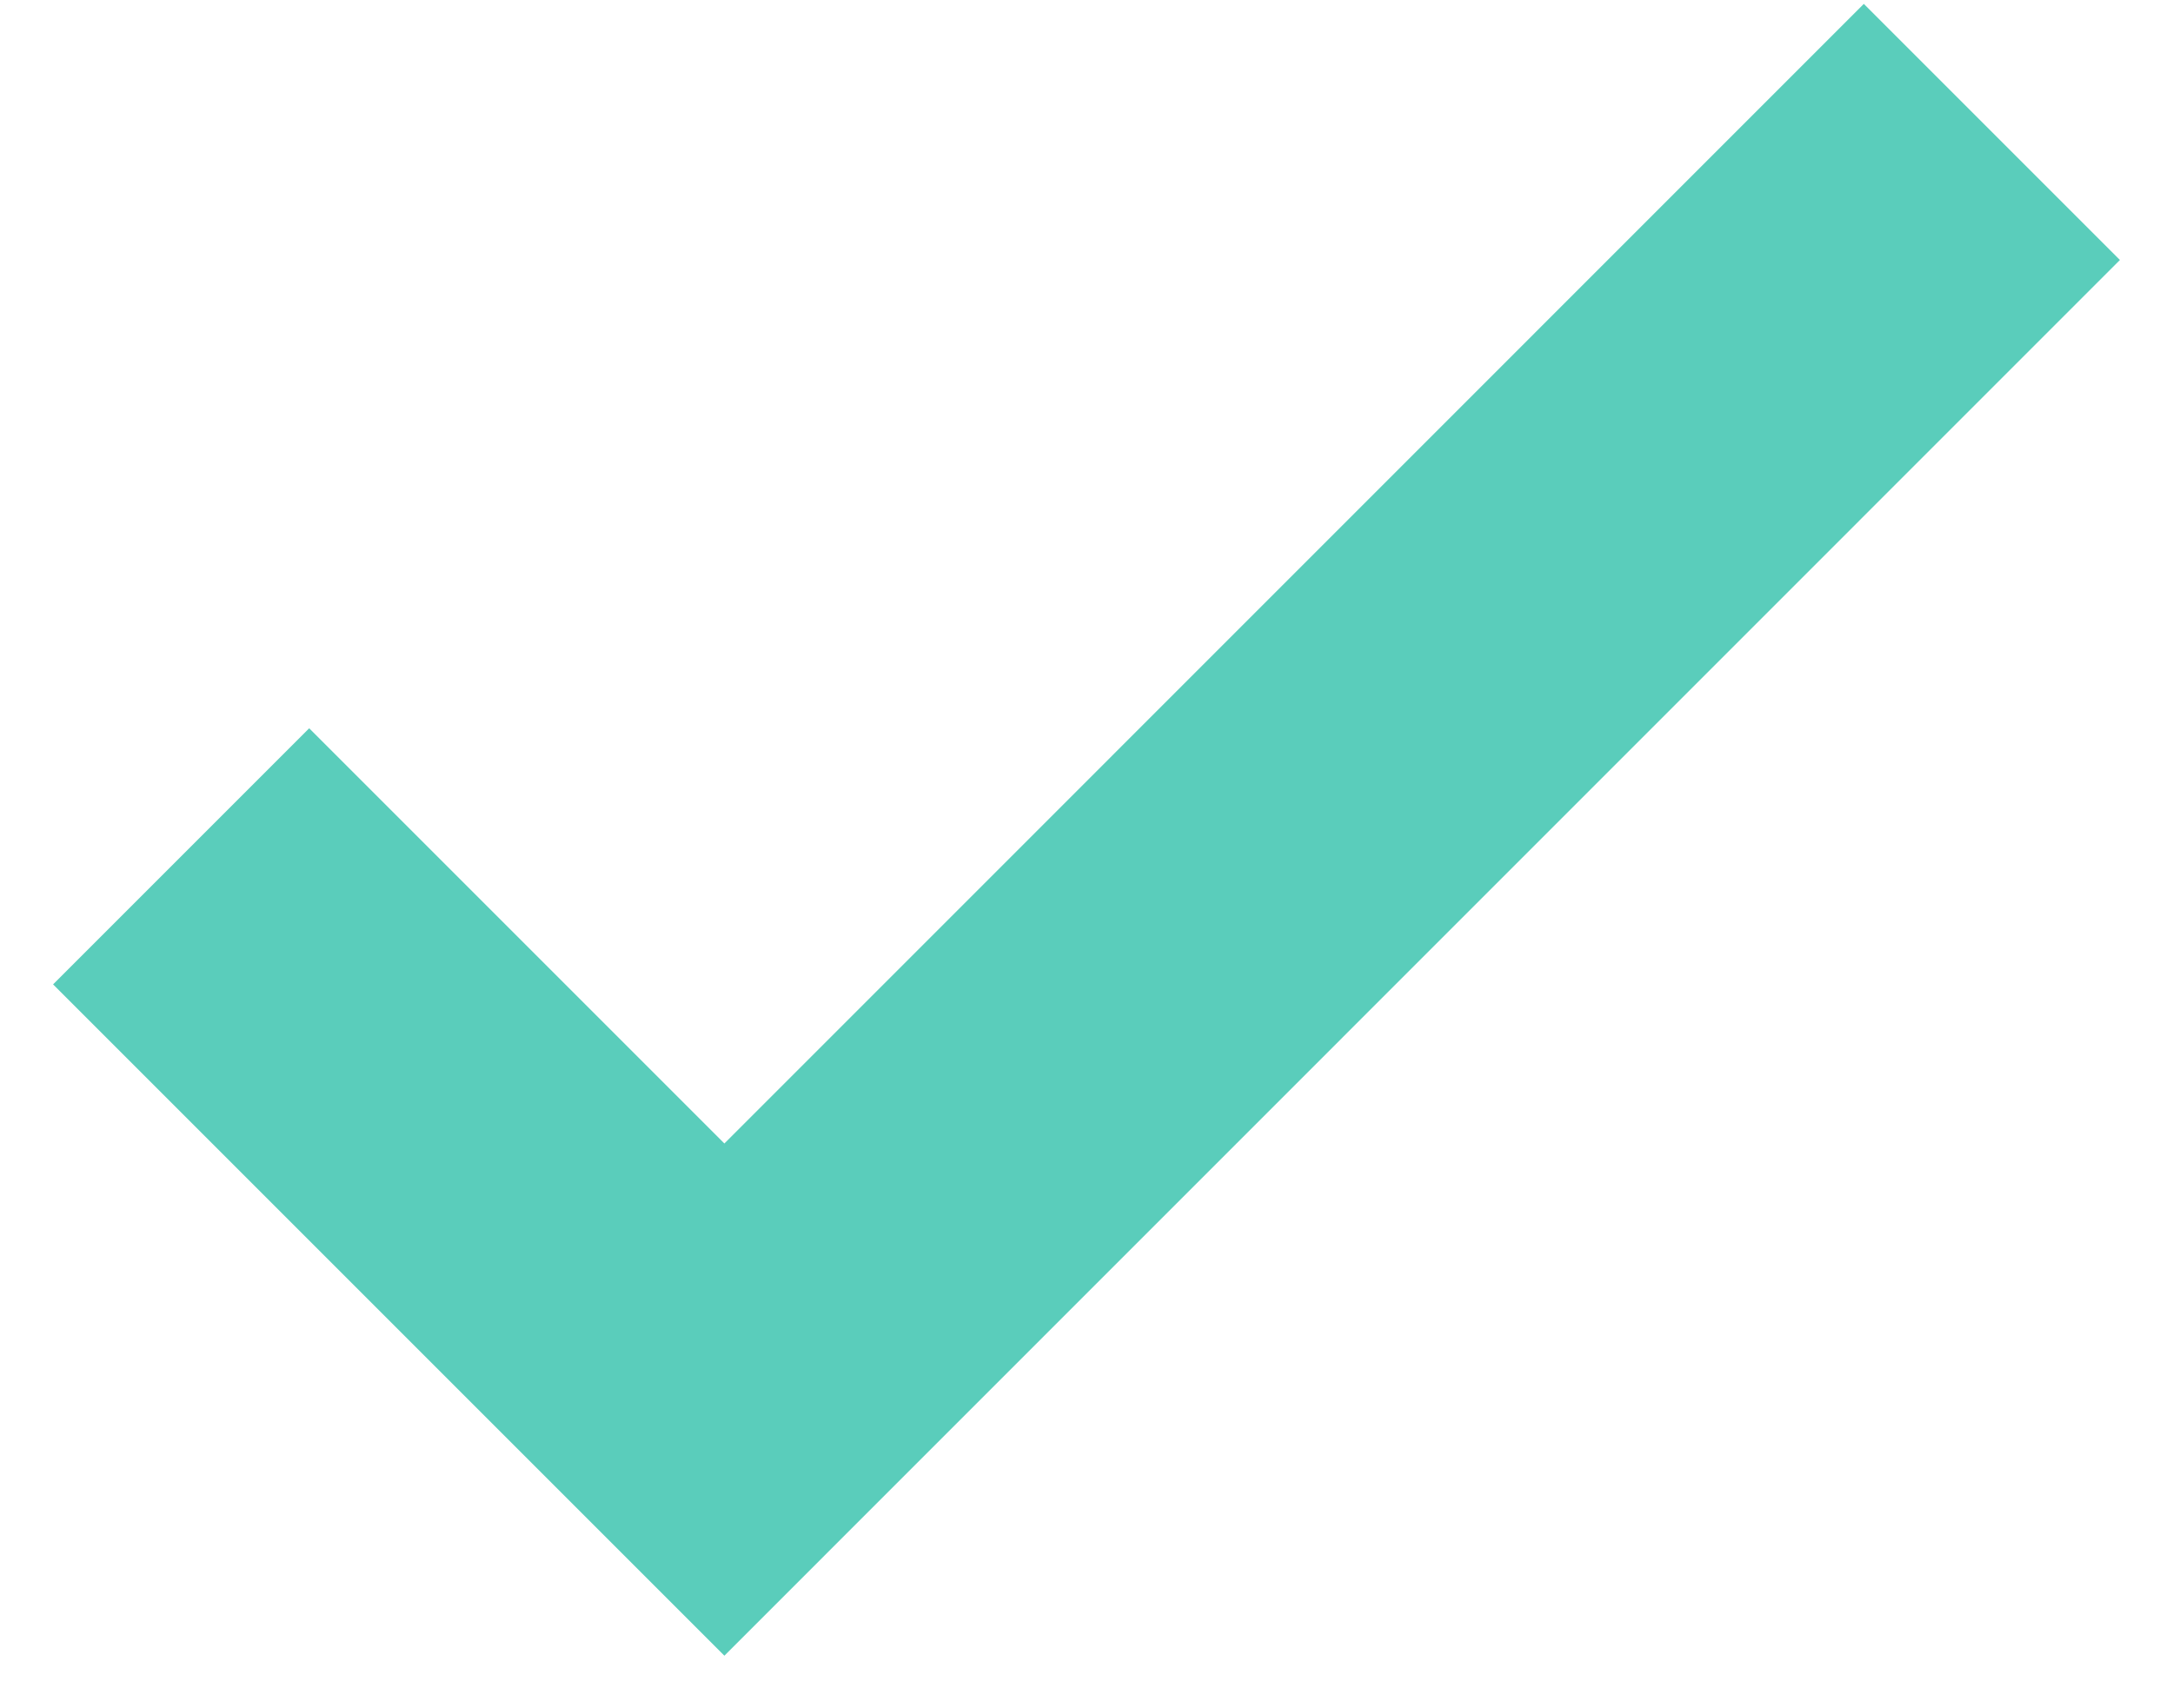
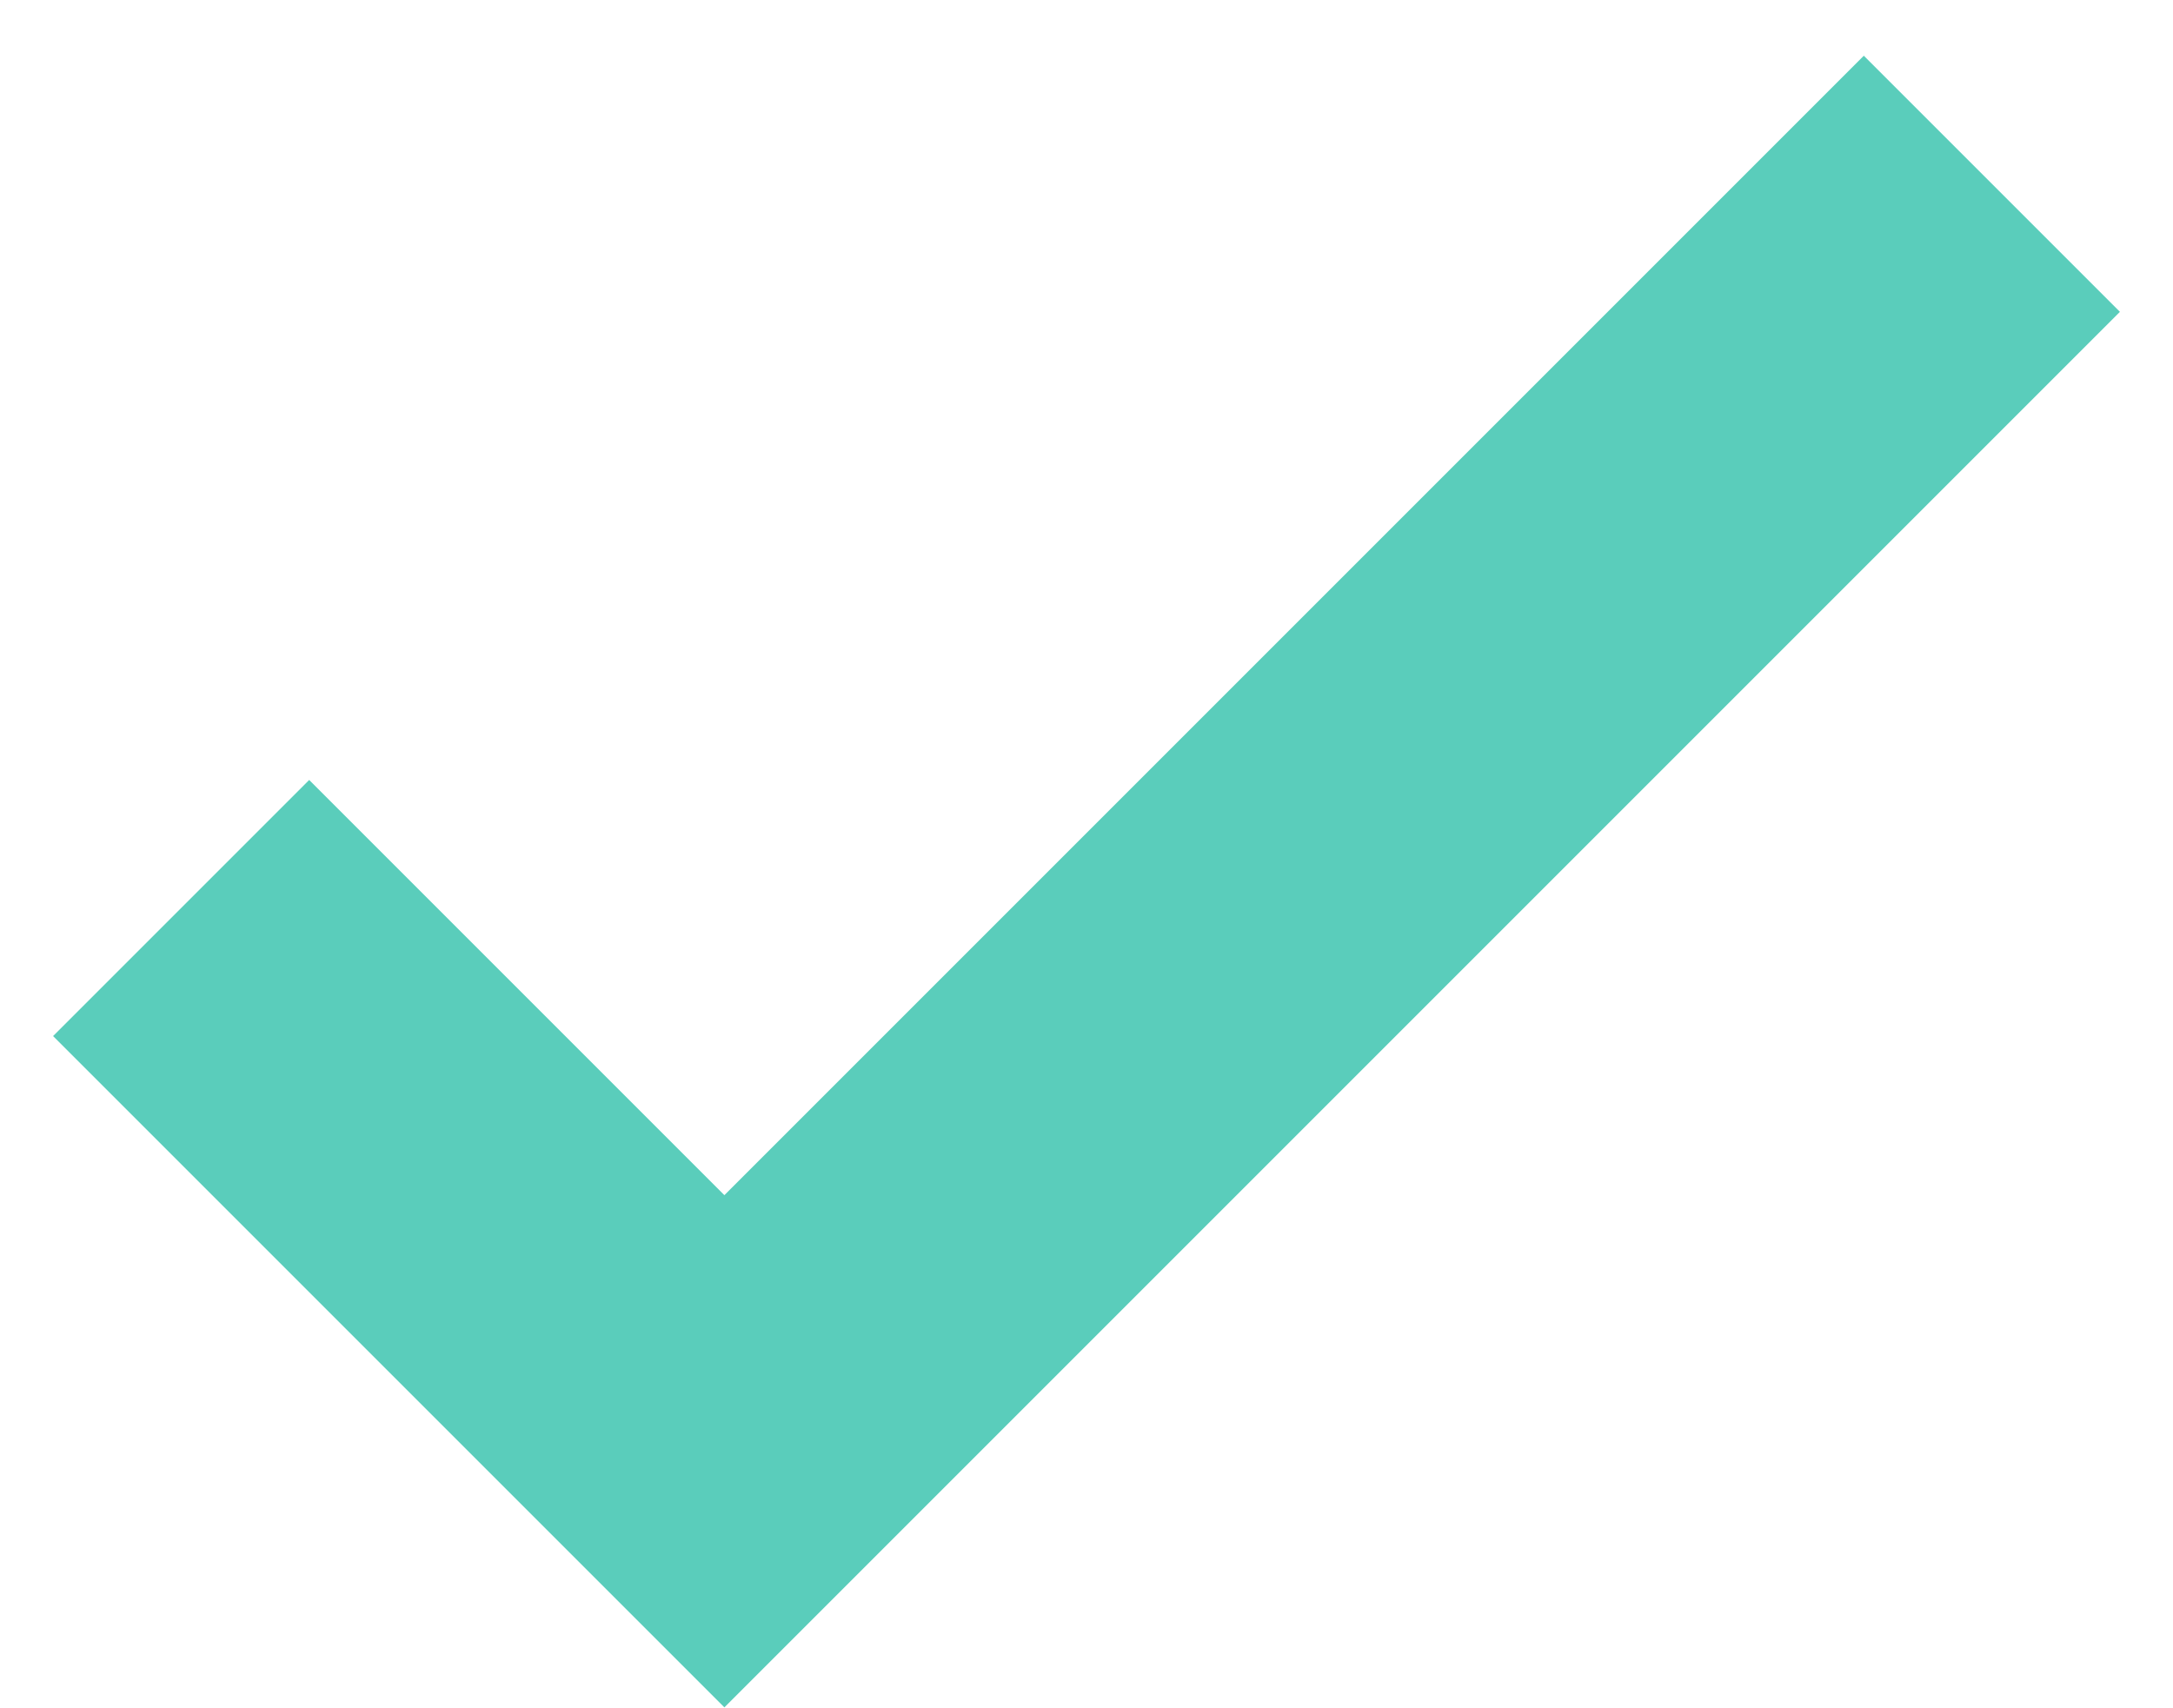
<svg xmlns="http://www.w3.org/2000/svg" width="14" height="11" viewBox="0 0 14 11" fill="none">
-   <path fill-rule="evenodd" clip-rule="evenodd" d="M13.658 1.675L4.667 10.667L0.342 6.342L1.992 4.692L4.667 7.367L12.008 0.025L13.658 1.675Z" fill="#5ACDBB" />
+   <path fill-rule="evenodd" clip-rule="evenodd" d="M13.658 2.009L4.667 11L0.342 6.675L1.992 5.025L4.667 7.7L12.008 0.359L13.658 2.009Z" fill="#5ACDBB" />
</svg>
